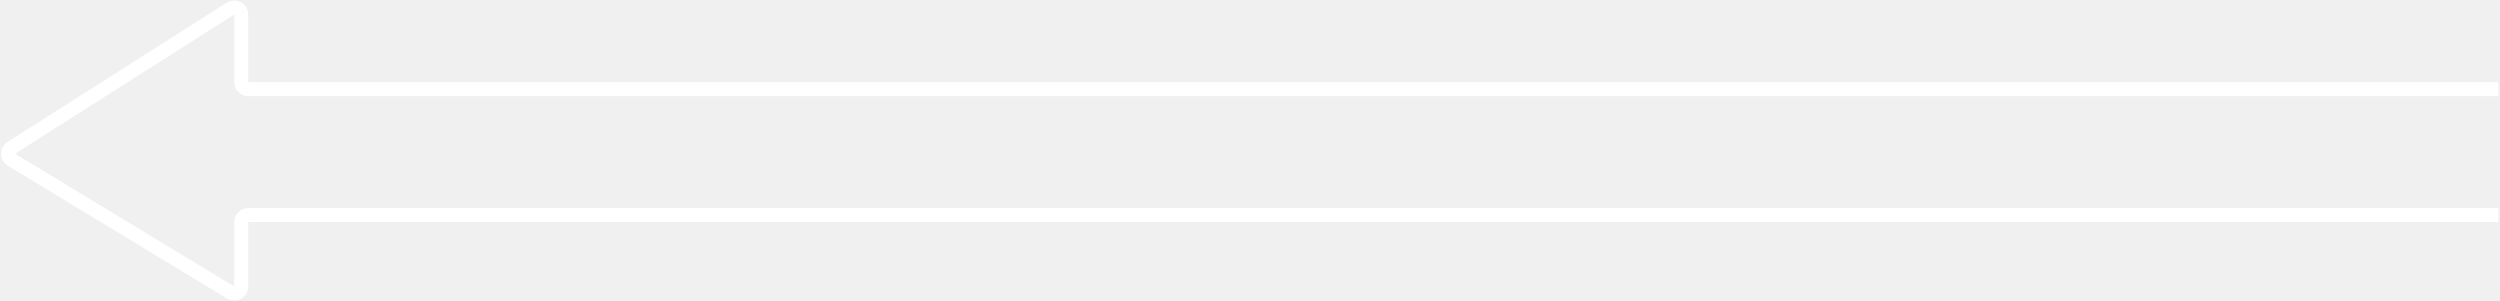
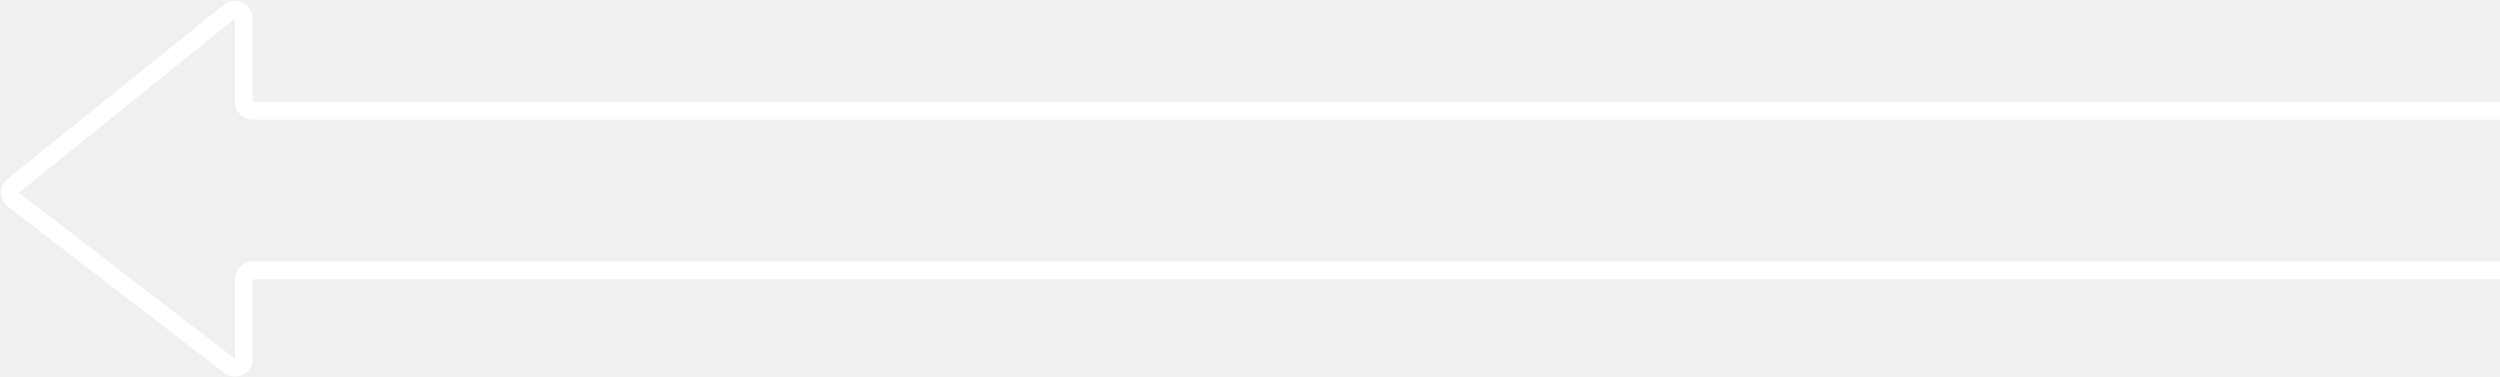
- <svg xmlns="http://www.w3.org/2000/svg" width="715" height="86" viewBox="0 0 715 86" fill="none">
-   <path d="M714.5 25.5H71C69.895 25.5 69 24.605 69 23.5V4.139C69 2.562 67.259 1.605 65.928 2.451L3.222 42.272C1.969 43.067 1.988 44.902 3.257 45.671L65.964 83.66C67.297 84.468 69 83.508 69 81.95V63.5C69 62.395 69.895 61.5 71 61.5H714.5" stroke="white" stroke-width="4" />
+ <svg xmlns="http://www.w3.org/2000/svg" width="564" height="85" viewBox="0 0 564 85" fill="none">
+   <path d="M564 25H57.013C55.909 25 55.013 24.105 55.013 23V4.179C55.013 2.499 53.067 1.567 51.759 2.621L2.98 41.905C1.971 42.718 1.989 44.26 3.016 45.049L51.795 82.527C53.11 83.538 55.013 82.6 55.013 80.941V63C55.013 61.895 55.909 61 57.013 61H564" stroke="white" stroke-width="4" />
</svg>
